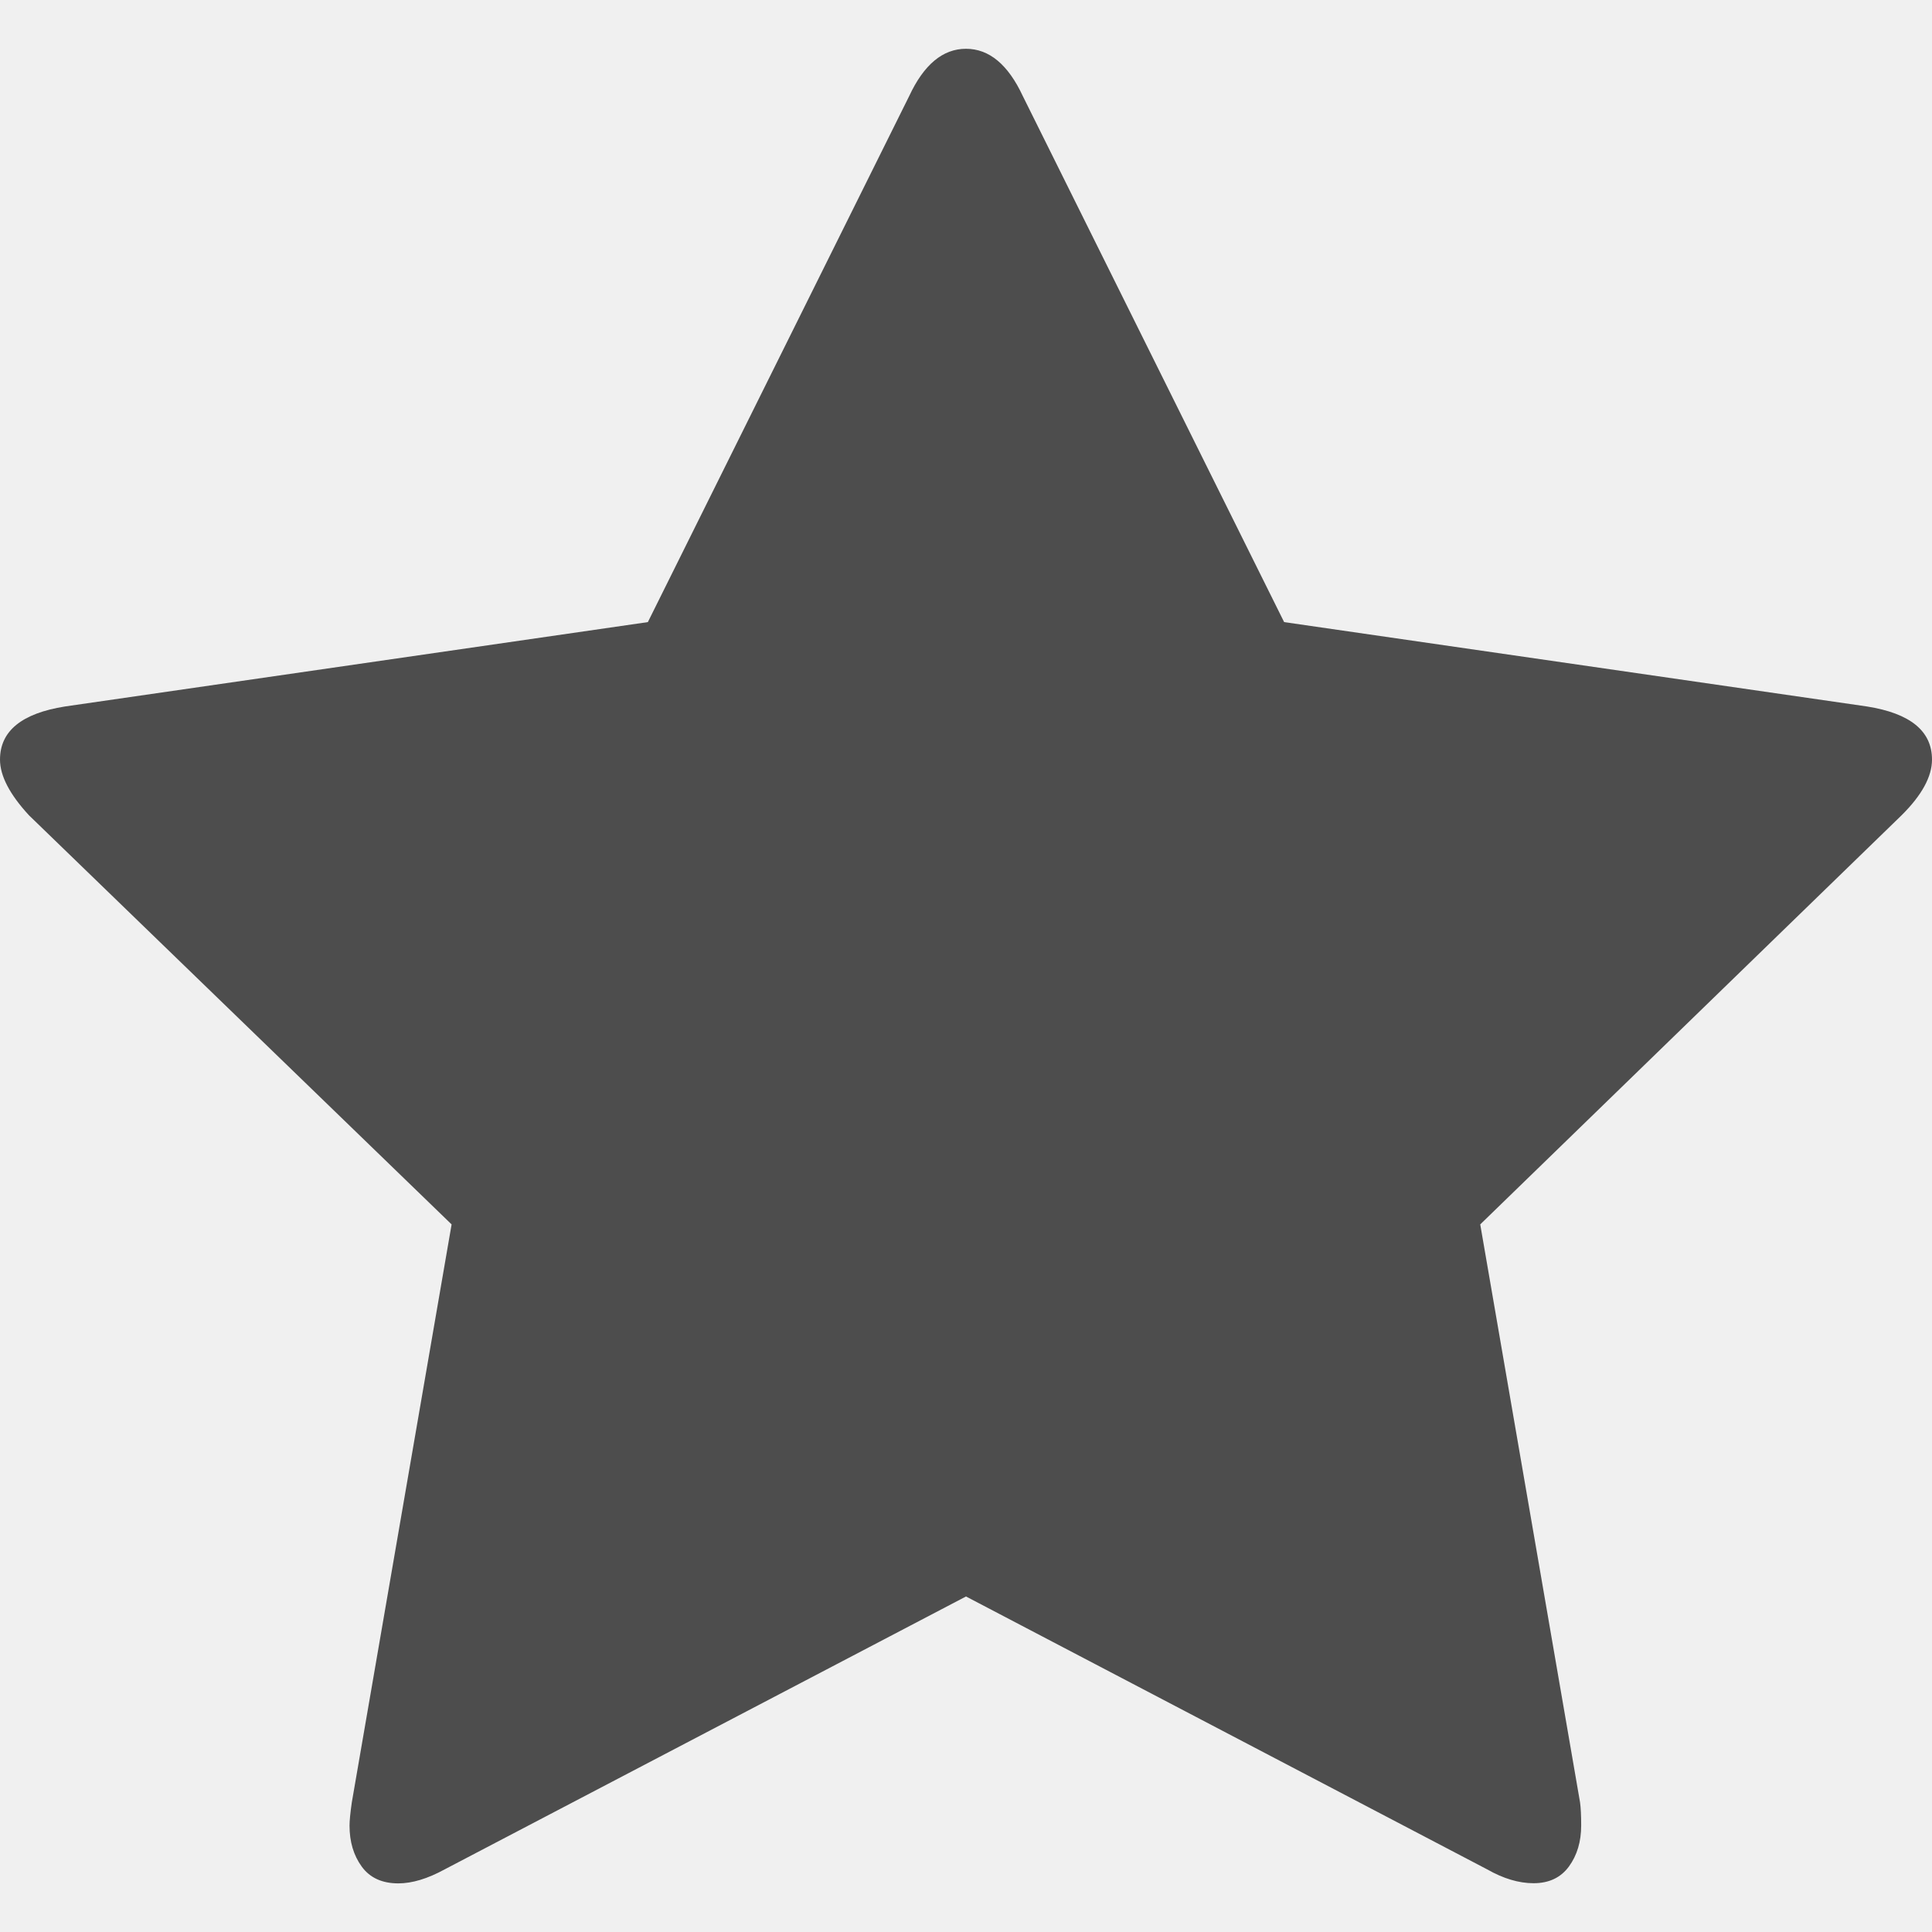
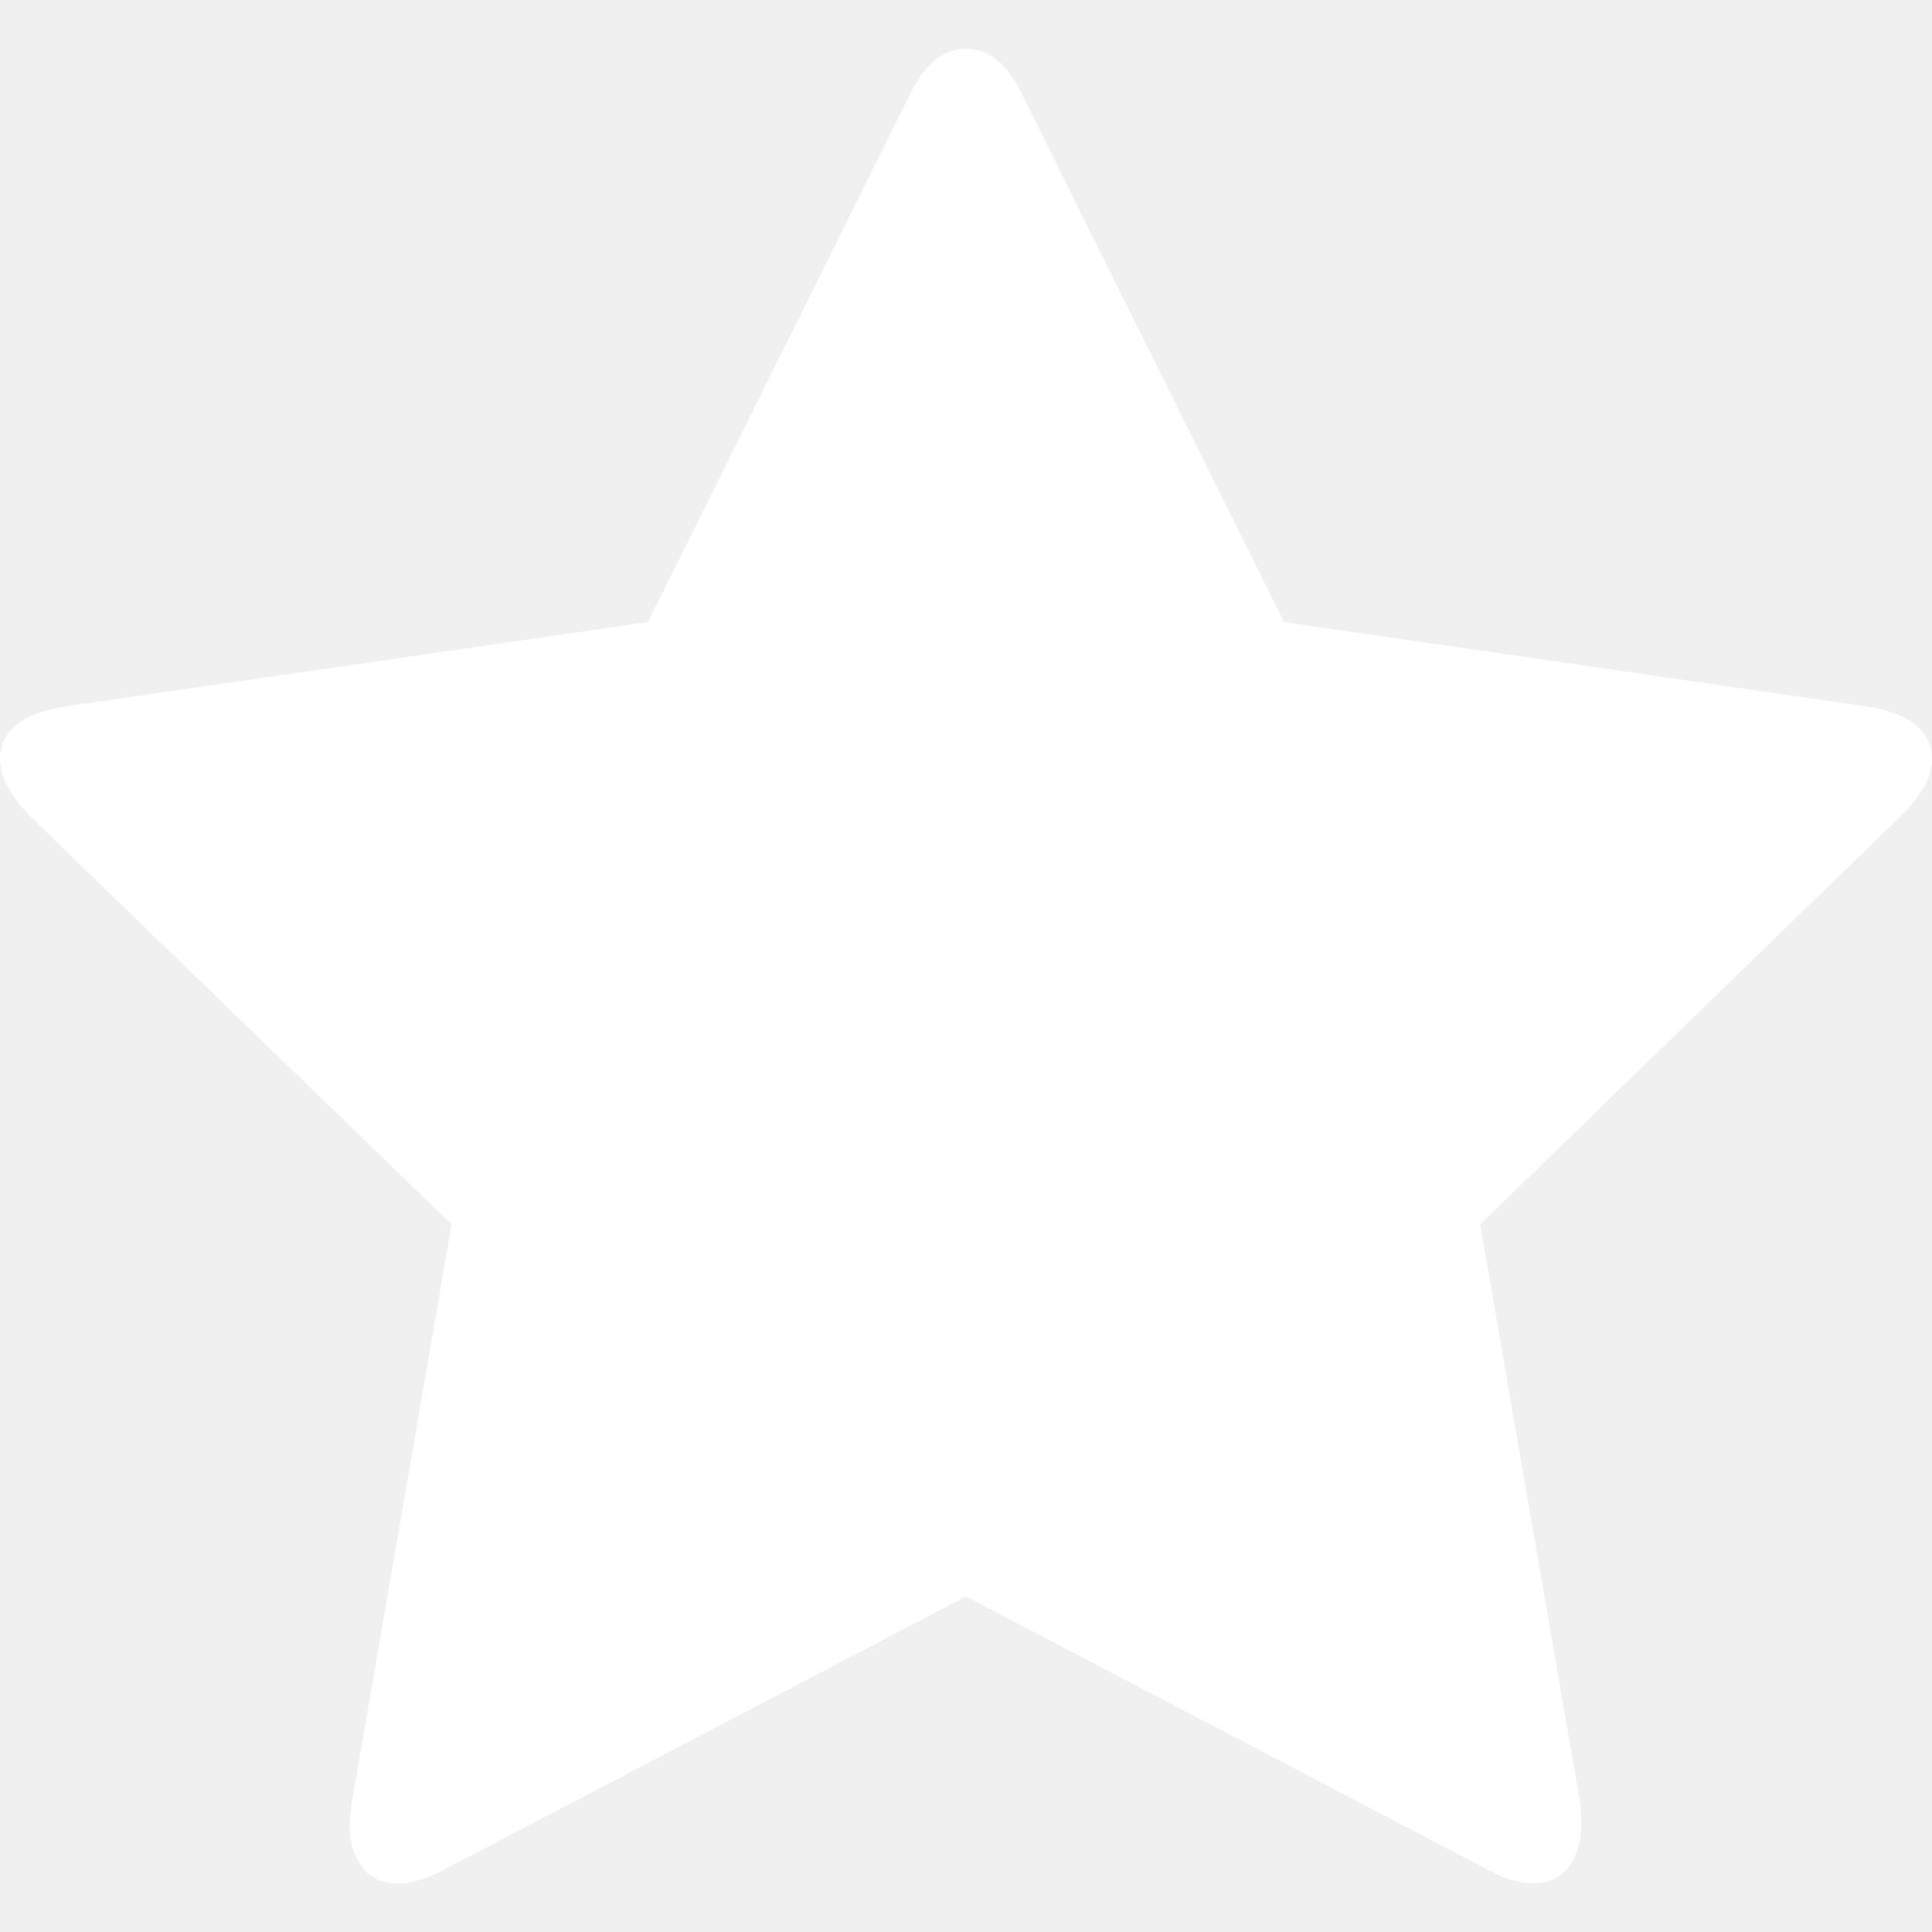
<svg xmlns="http://www.w3.org/2000/svg" version="1.1" id="svg2" viewBox="0 0 12 12" height="12" width="12">
  <defs id="defs4" />
  <g transform="translate(-72.08867,-1434.865)" id="layer1" />
-   <path style="fill:#4d4d4d" id="rect3336" d="m 12,4.718 q 0,0.158 -0.188,0.345 l -2.618,2.542 0.62,3.59 q 0.007,0.05 0.007,0.143 0,0.151 -0.076,0.255 -0.076,0.104 -0.22,0.104 -0.137,0 -0.288,-0.086 L 6,9.916 2.762,11.611 q -0.159,0.087 -0.288,0.087 -0.151,0 -0.227,-0.104 -0.076,-0.104 -0.076,-0.255 0,-0.044 0.014,-0.143 L 2.805,7.605 0.18,5.064 Q 0,4.869 0,4.718 q 0,-0.266 0.404,-0.33 l 3.62,-0.524 1.623,-3.267 q 0.137,-0.294 0.353,-0.294 0.216,0 0.353,0.294 l 1.623,3.267 3.62,0.524 Q 12,4.452 12,4.718 Z" />
+   <path style="fill:#ffffff" id="rect3336" d="m 12,4.718 q 0,0.158 -0.188,0.345 l -2.618,2.542 0.62,3.59 q 0.007,0.05 0.007,0.143 0,0.151 -0.076,0.255 -0.076,0.104 -0.22,0.104 -0.137,0 -0.288,-0.086 L 6,9.916 2.762,11.611 q -0.159,0.087 -0.288,0.087 -0.151,0 -0.227,-0.104 -0.076,-0.104 -0.076,-0.255 0,-0.044 0.014,-0.143 L 2.805,7.605 0.18,5.064 Q 0,4.869 0,4.718 q 0,-0.266 0.404,-0.33 l 3.62,-0.524 1.623,-3.267 q 0.137,-0.294 0.353,-0.294 0.216,0 0.353,0.294 l 1.623,3.267 3.62,0.524 Q 12,4.452 12,4.718 Z" />
</svg>
